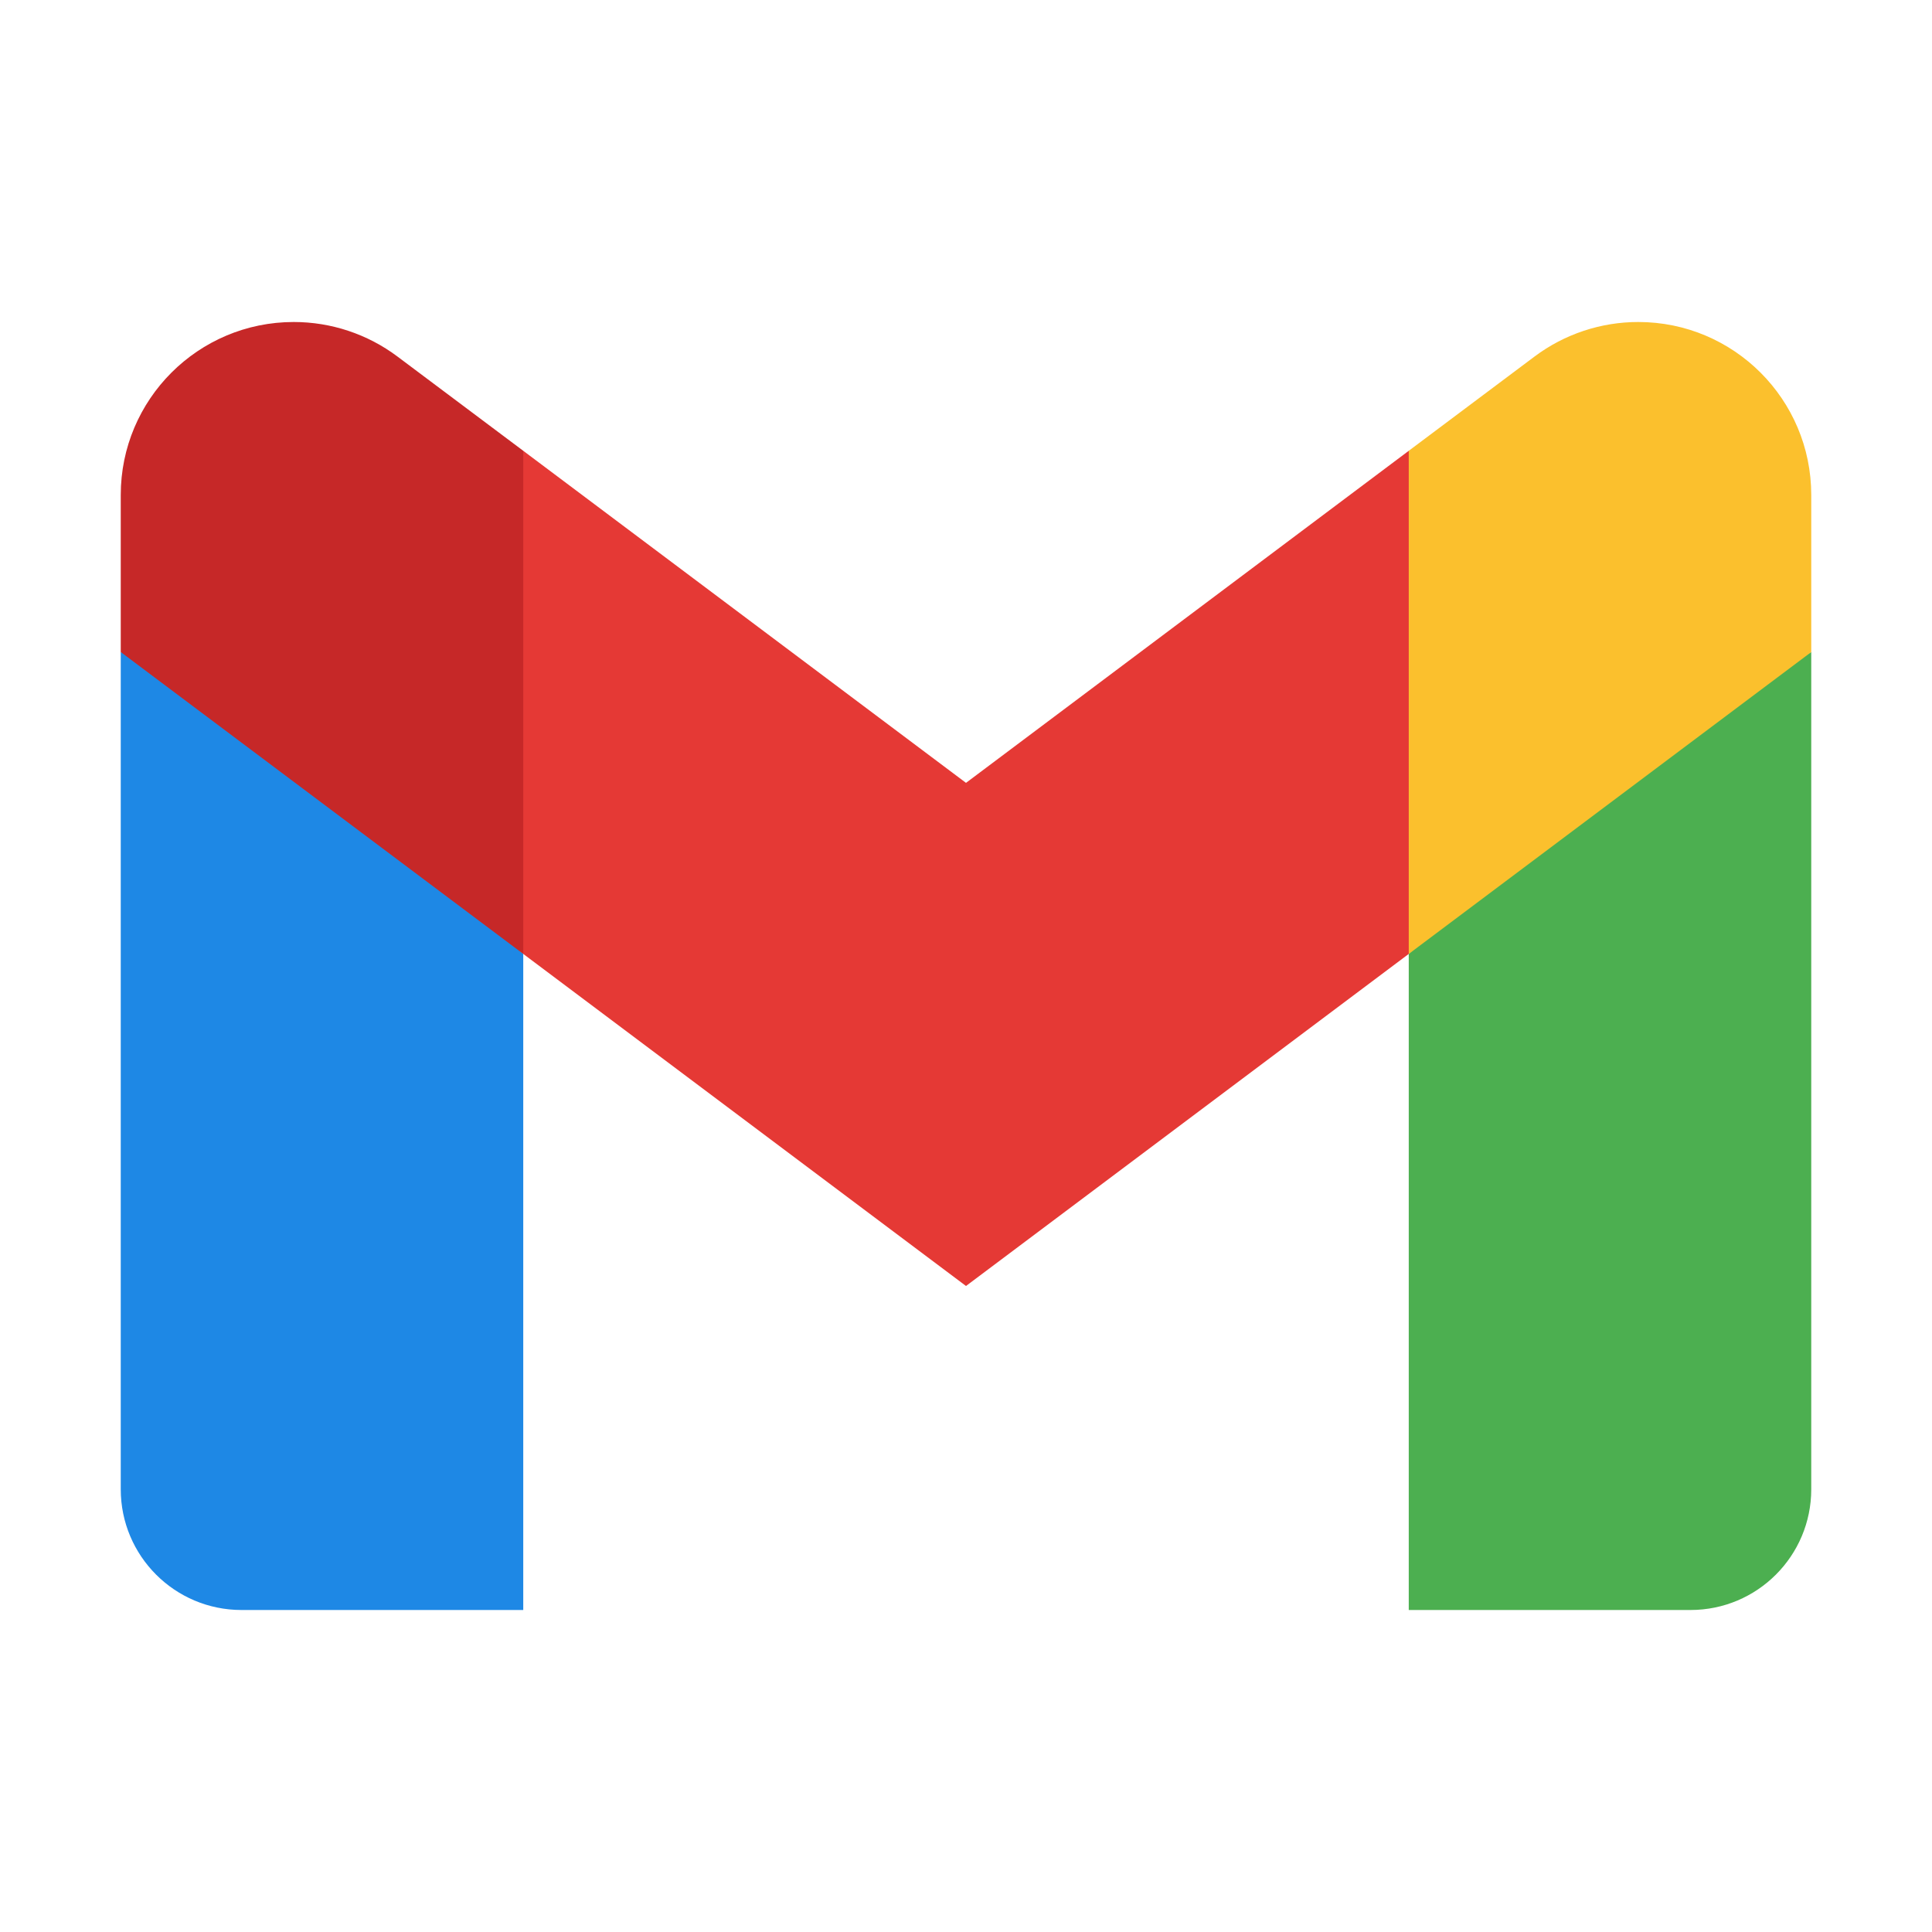
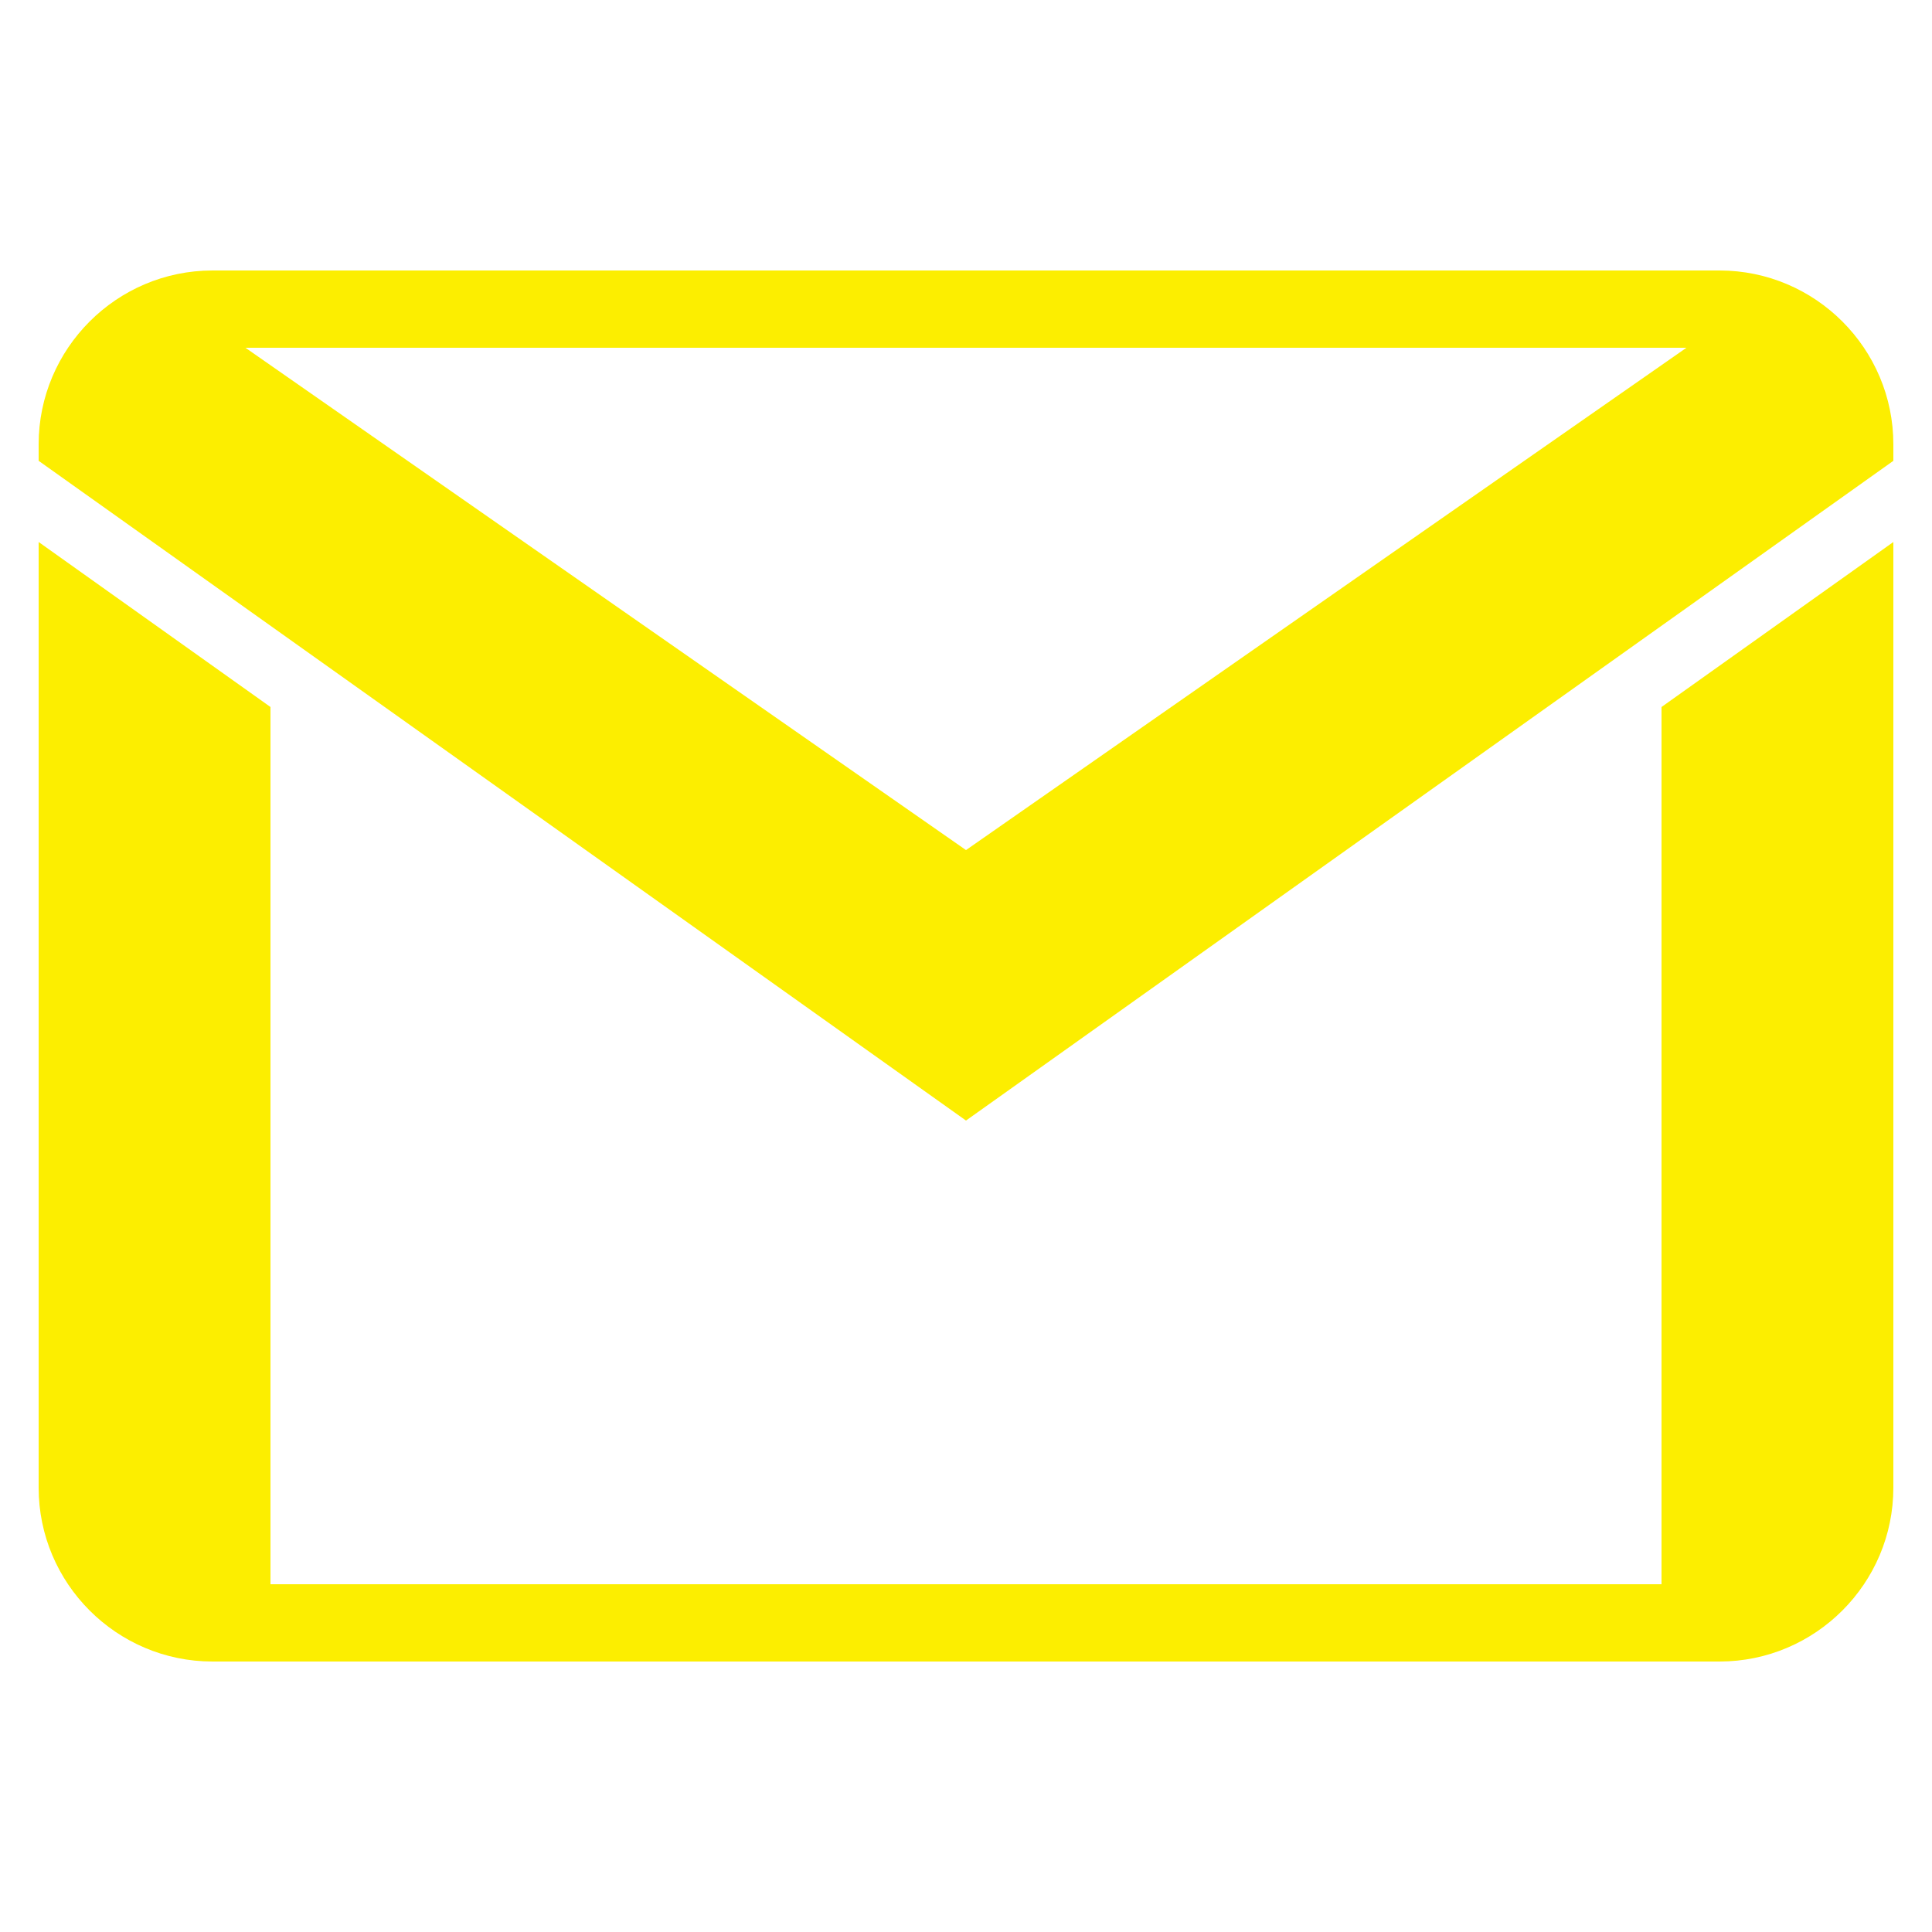
- <svg xmlns="http://www.w3.org/2000/svg" viewBox="0 0 48 48" width="48px" height="48px">
-   <path fill="#4caf50" d="M45,16.2l-5,2.75l-5,4.75L35,40h7c1.657,0,3-1.343,3-3V16.2z" />
-   <path fill="#1e88e5" d="M3,16.2l3.614,1.71L13,23.7V40H6c-1.657,0-3-1.343-3-3V16.2z" />
-   <polygon fill="#e53935" points="35,11.2 24,19.45 13,11.2 12,17 13,23.7 24,31.95 35,23.7 36,17" />
-   <path fill="#c62828" d="M3,12.298V16.2l10,7.5V11.2L9.876,8.859C9.132,8.301,8.228,8,7.298,8h0C4.924,8,3,9.924,3,12.298z" />
-   <path fill="#fbc02d" d="M45,12.298V16.2l-10,7.5V11.2l3.124-2.341C38.868,8.301,39.772,8,40.702,8h0 C43.076,8,45,9.924,45,12.298z" />
+ <svg xmlns="http://www.w3.org/2000/svg" viewBox="0 0 50 50" width="40px" height="40px">
+   <g id="surface1414739">
+     <path style=" stroke:none;fill-rule:nonzero;fill:rgb(98.824%,93.333%,0%);fill-opacity:1;" d="M 5.5 7 C 3.02 7 1 9.02 1 11.5 L 1 11.926 L 25 29 L 49 11.926 L 49 11.5 C 49 9.02 46.98 7 44.5 7 Z M 6.352 9 L 43.645 9 L 25 22 Z M 1 14.027 L 1 38.5 C 1 40.98 3.02 43 5.5 43 L 44.5 43 C 46.98 43 49 40.98 49 38.5 L 49 14.027 L 43 18.297 L 43 41 L 7 41 L 7 18.297 Z M 1 14.027 " />
+   </g>
</svg>
